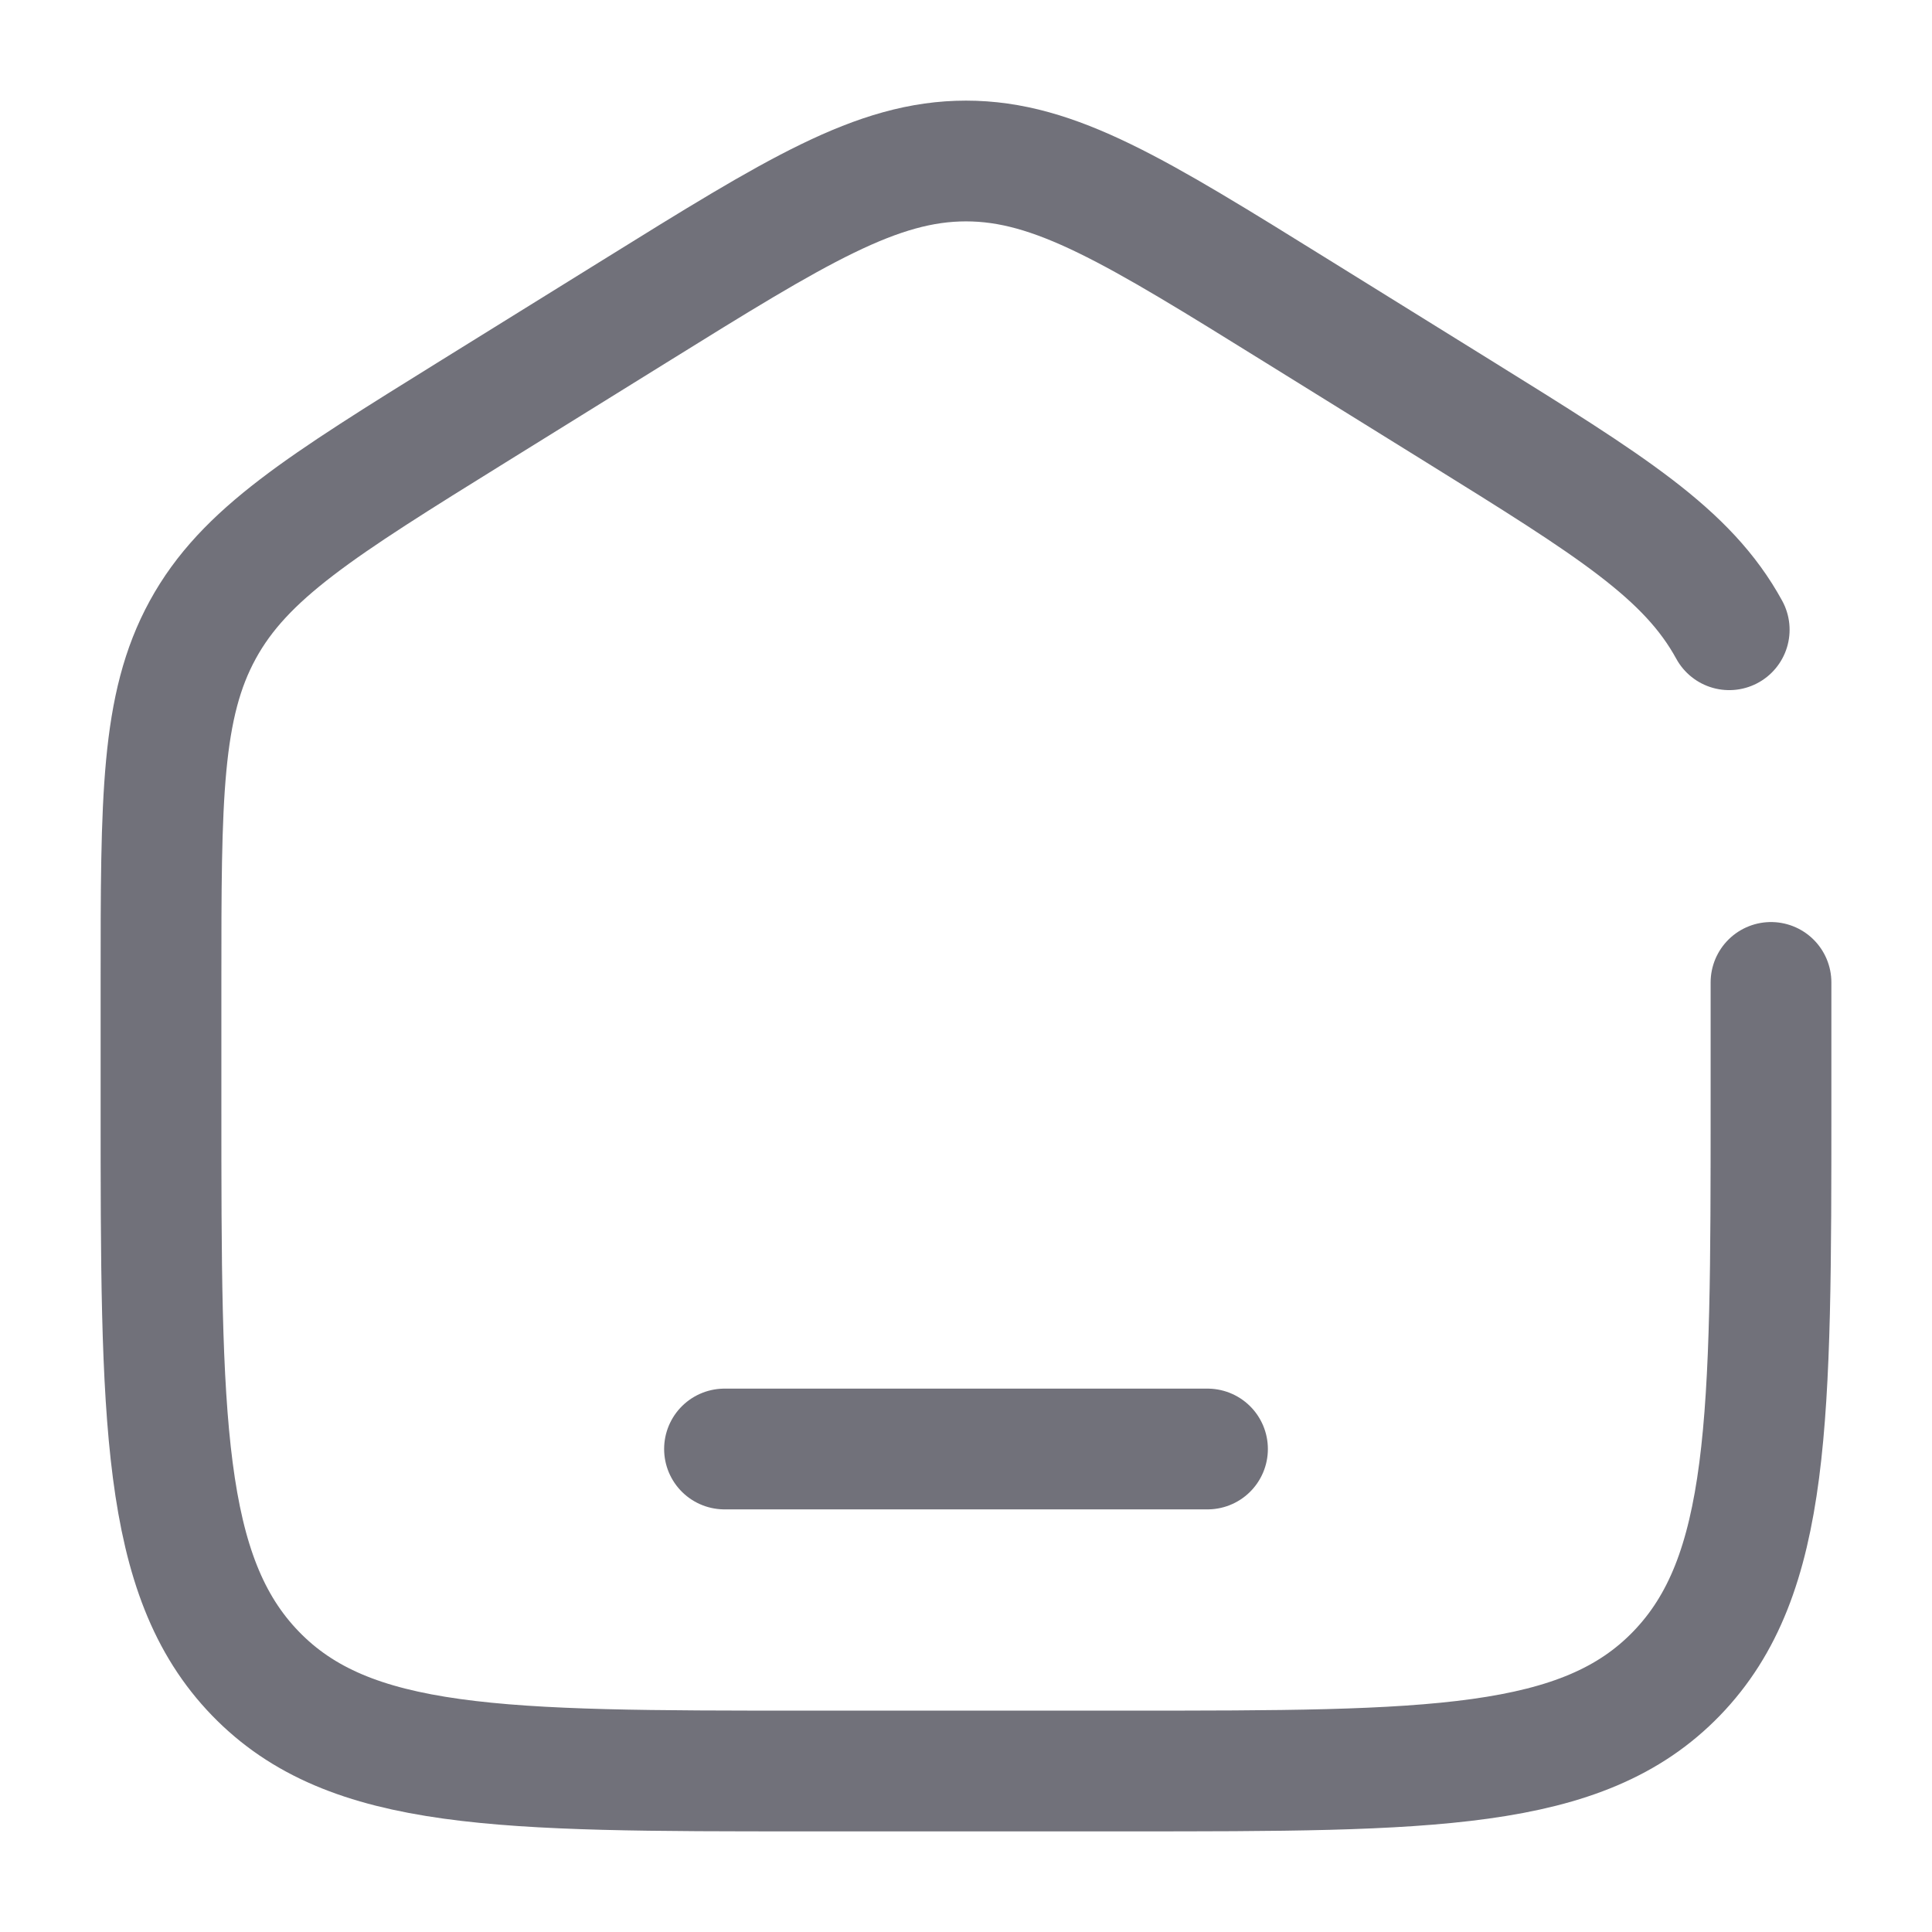
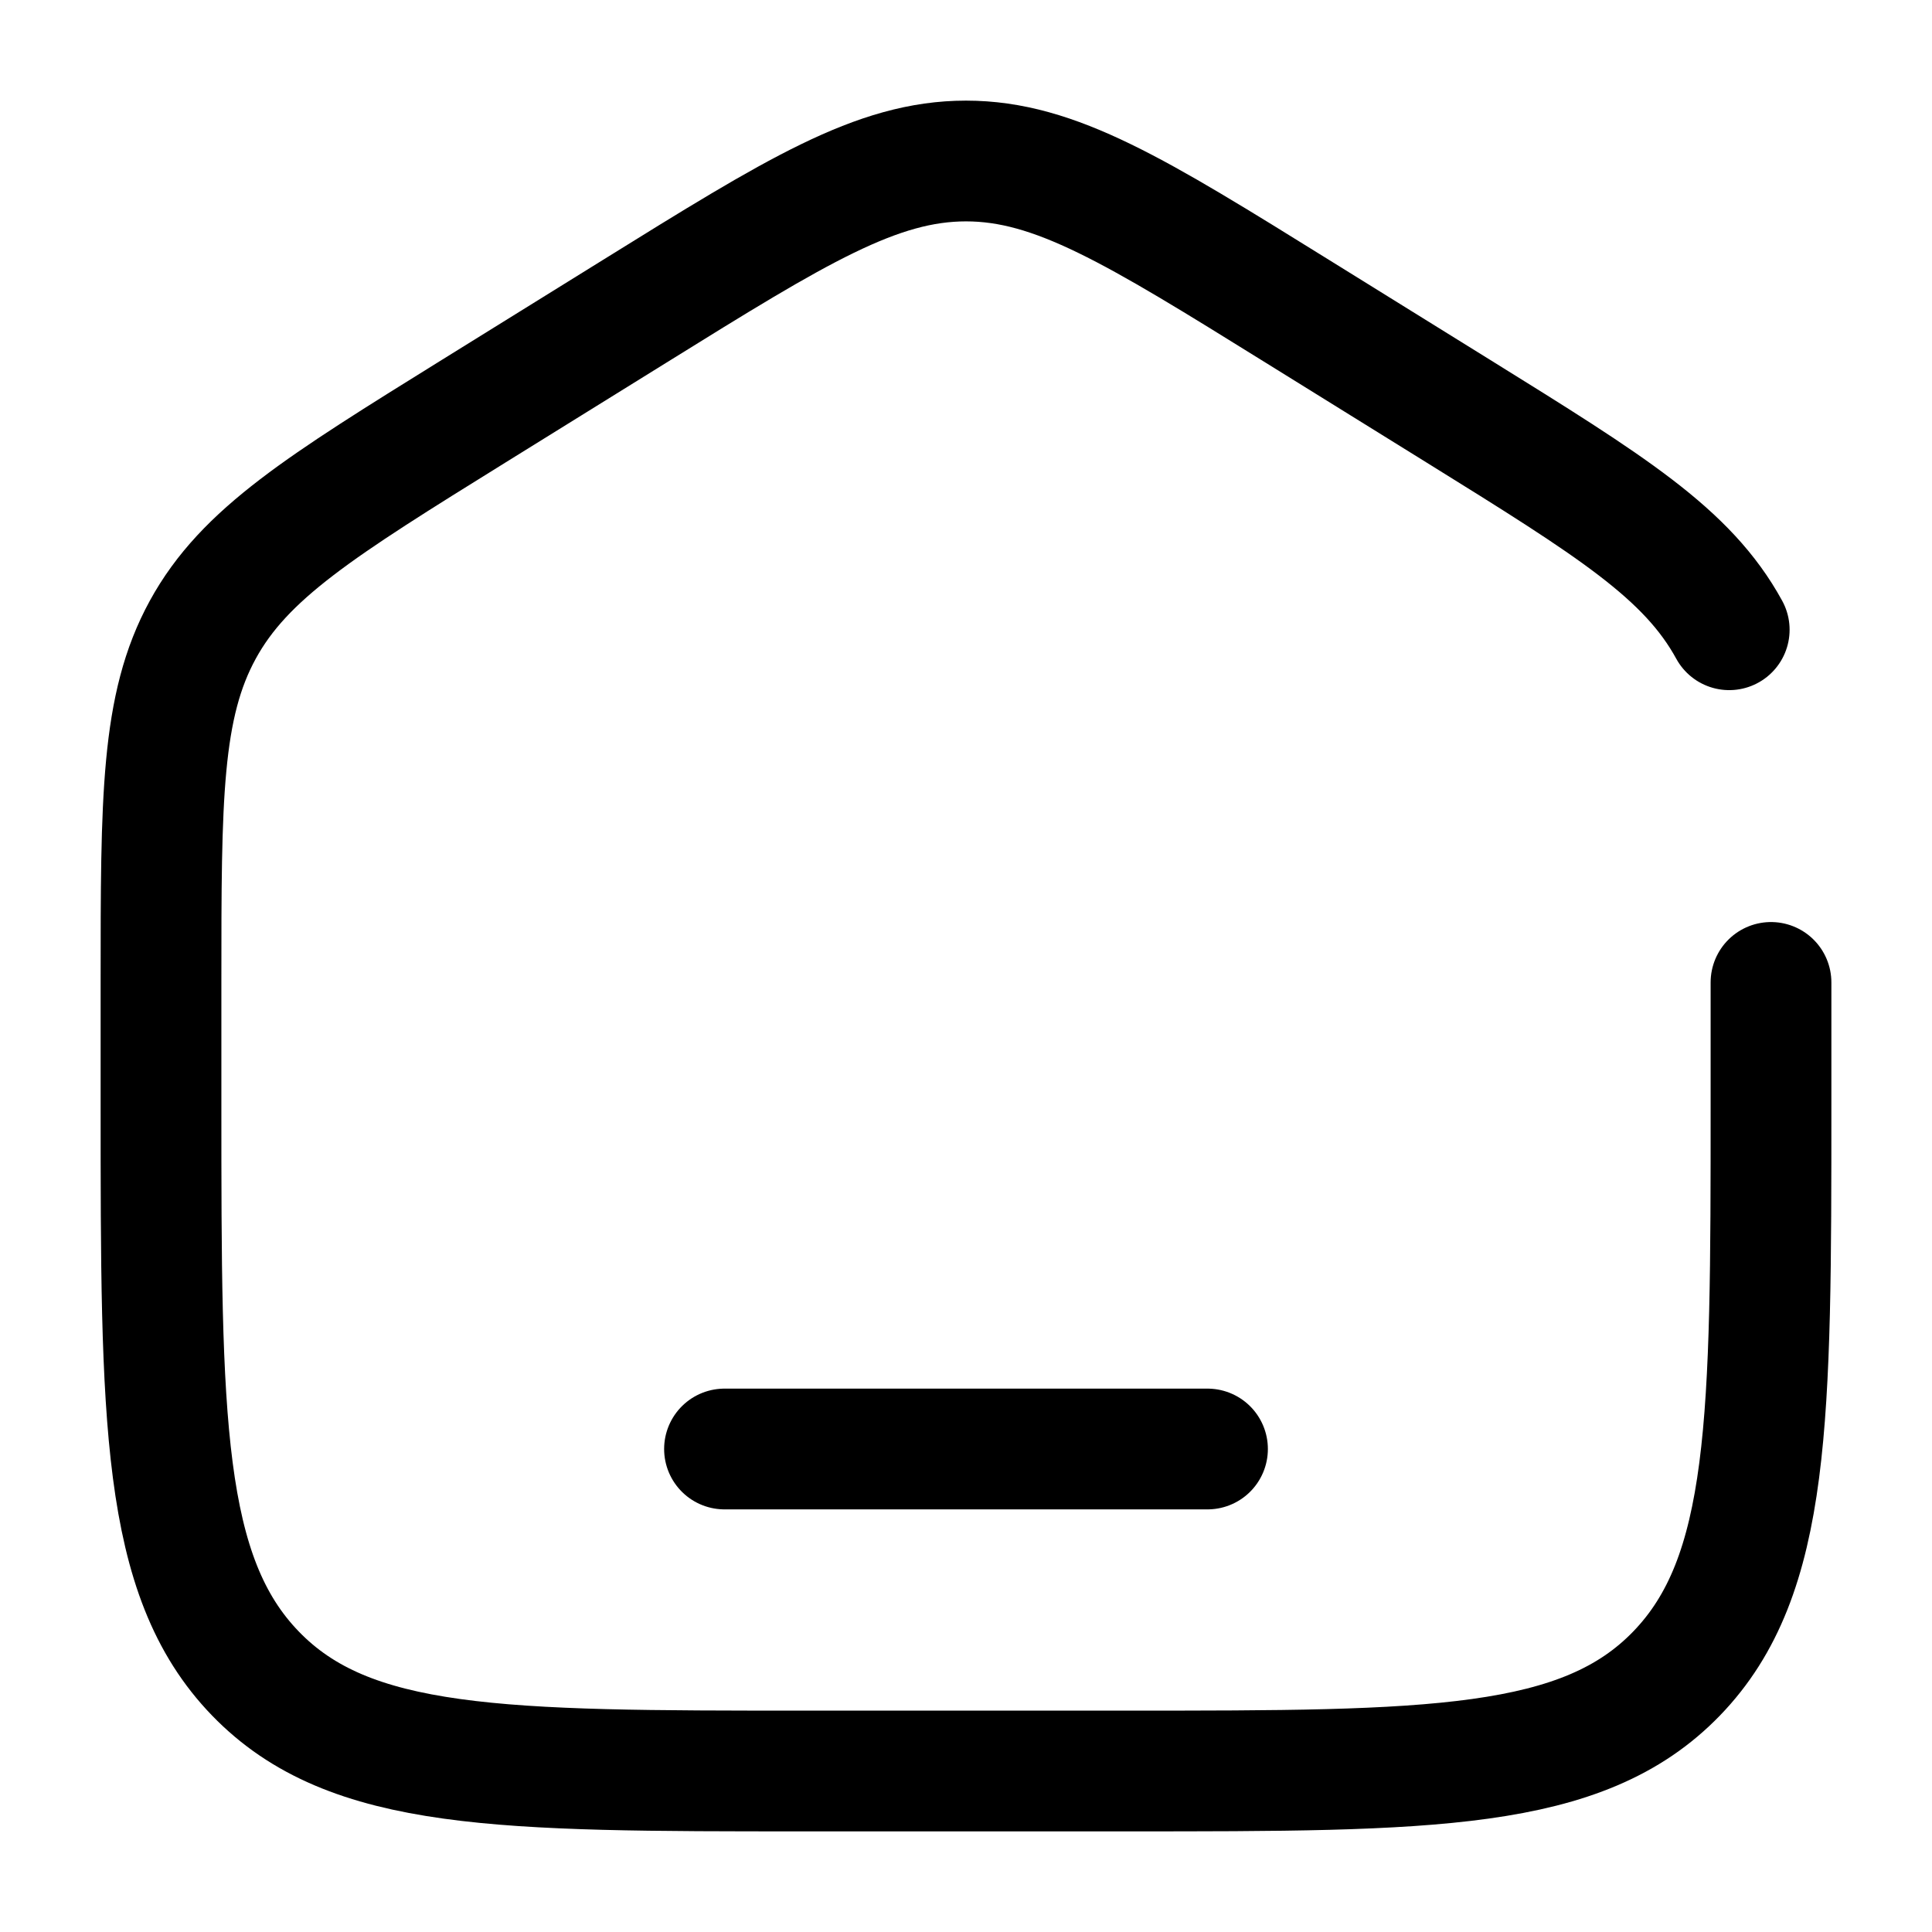
<svg xmlns="http://www.w3.org/2000/svg" width="24" height="24" viewBox="0 0 24 24" fill="none">
-   <path d="M22 12.204V13.725C22 17.626 22 19.576 20.828 20.788C19.657 22 17.771 22 14 22H10C6.229 22 4.343 22 3.172 20.788C2 19.576 2 17.626 2 13.725V12.204C2 9.915 2 8.771 2.519 7.823C3.038 6.874 3.987 6.286 5.884 5.108L7.884 3.867C9.889 2.622 10.892 2 12 2C13.108 2 14.111 2.622 16.116 3.867L18.116 5.108C20.013 6.286 20.962 6.874 21.481 7.823" stroke="#71717a" stroke-width="1.5" stroke-linecap="round" />
-   <path d="M15 18H9" stroke="#71717a" stroke-width="1.5" stroke-linecap="round" />
+   <path d="M22 12.204V13.725C22 17.626 22 19.576 20.828 20.788C19.657 22 17.771 22 14 22H10C6.229 22 4.343 22 3.172 20.788C2 19.576 2 17.626 2 13.725V12.204C2 9.915 2 8.771 2.519 7.823C3.038 6.874 3.987 6.286 5.884 5.108L7.884 3.867C9.889 2.622 10.892 2 12 2C13.108 2 14.111 2.622 16.116 3.867L18.116 5.108C20.013 6.286 20.962 6.874 21.481 7.823" stroke="currentColor" stroke-width="1.5" stroke-linecap="round" />
+   <path d="M15 18H9" stroke="currentColor" stroke-width="1.5" stroke-linecap="round" />
</svg>
